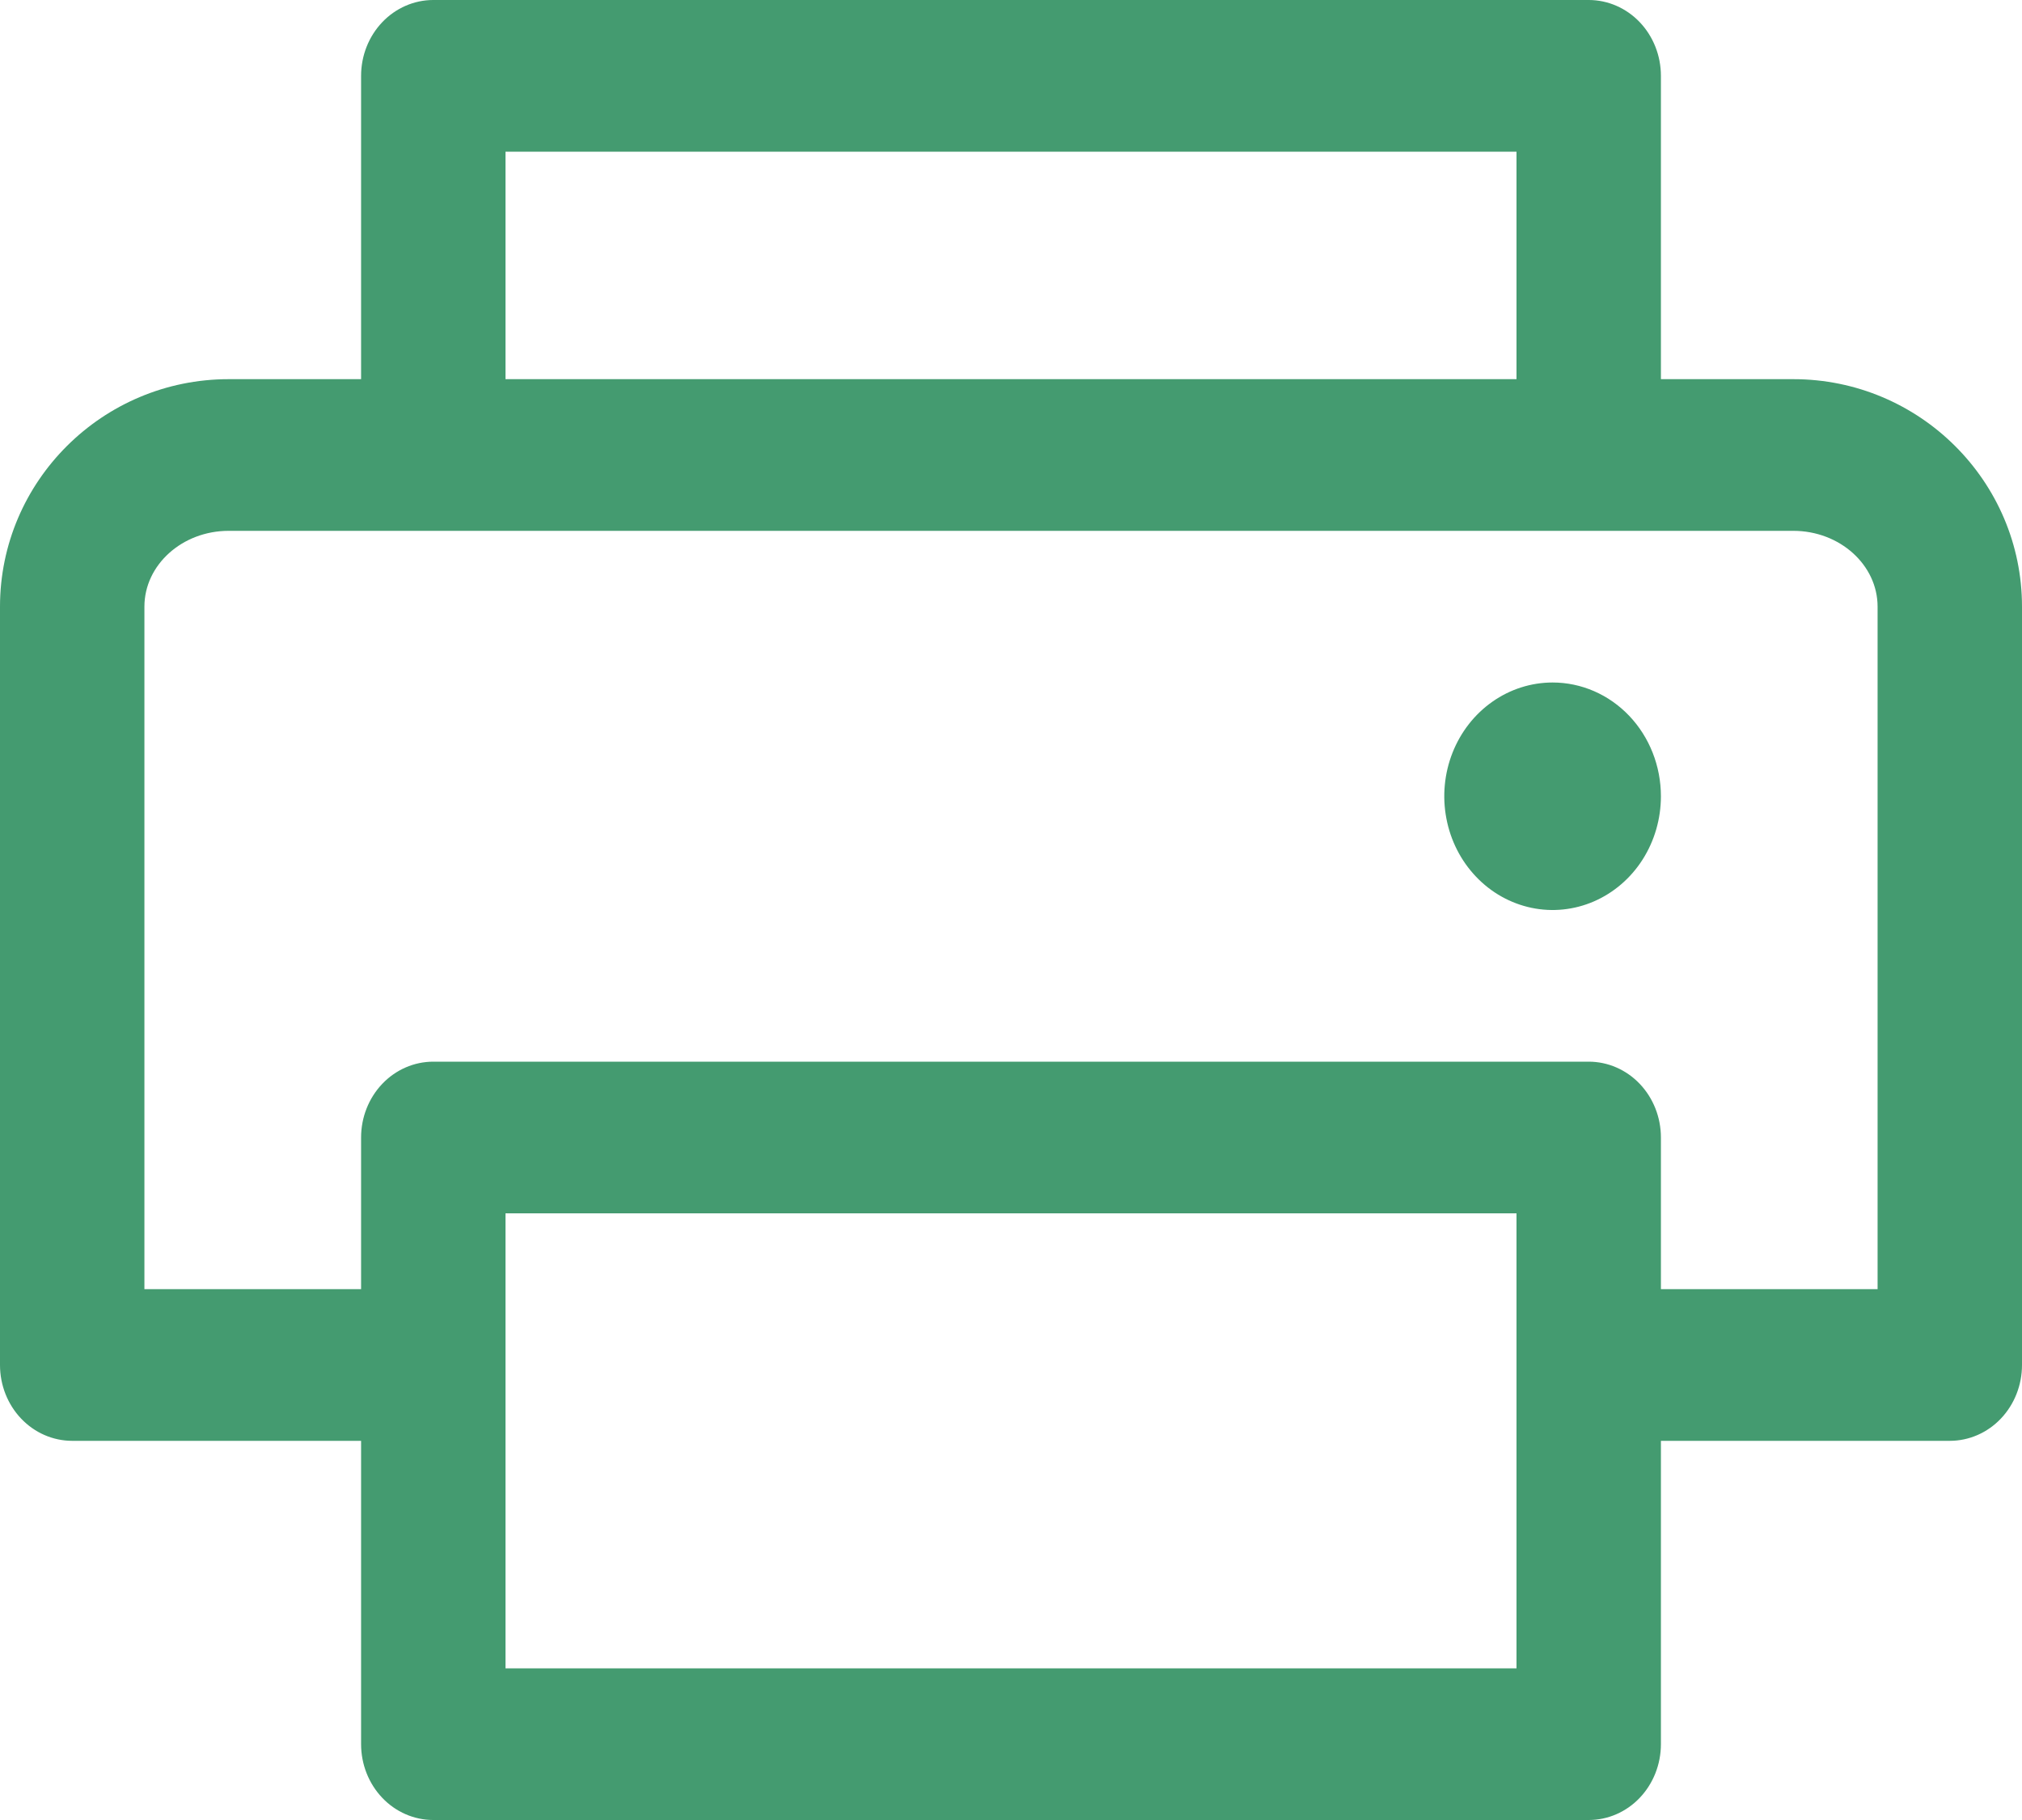
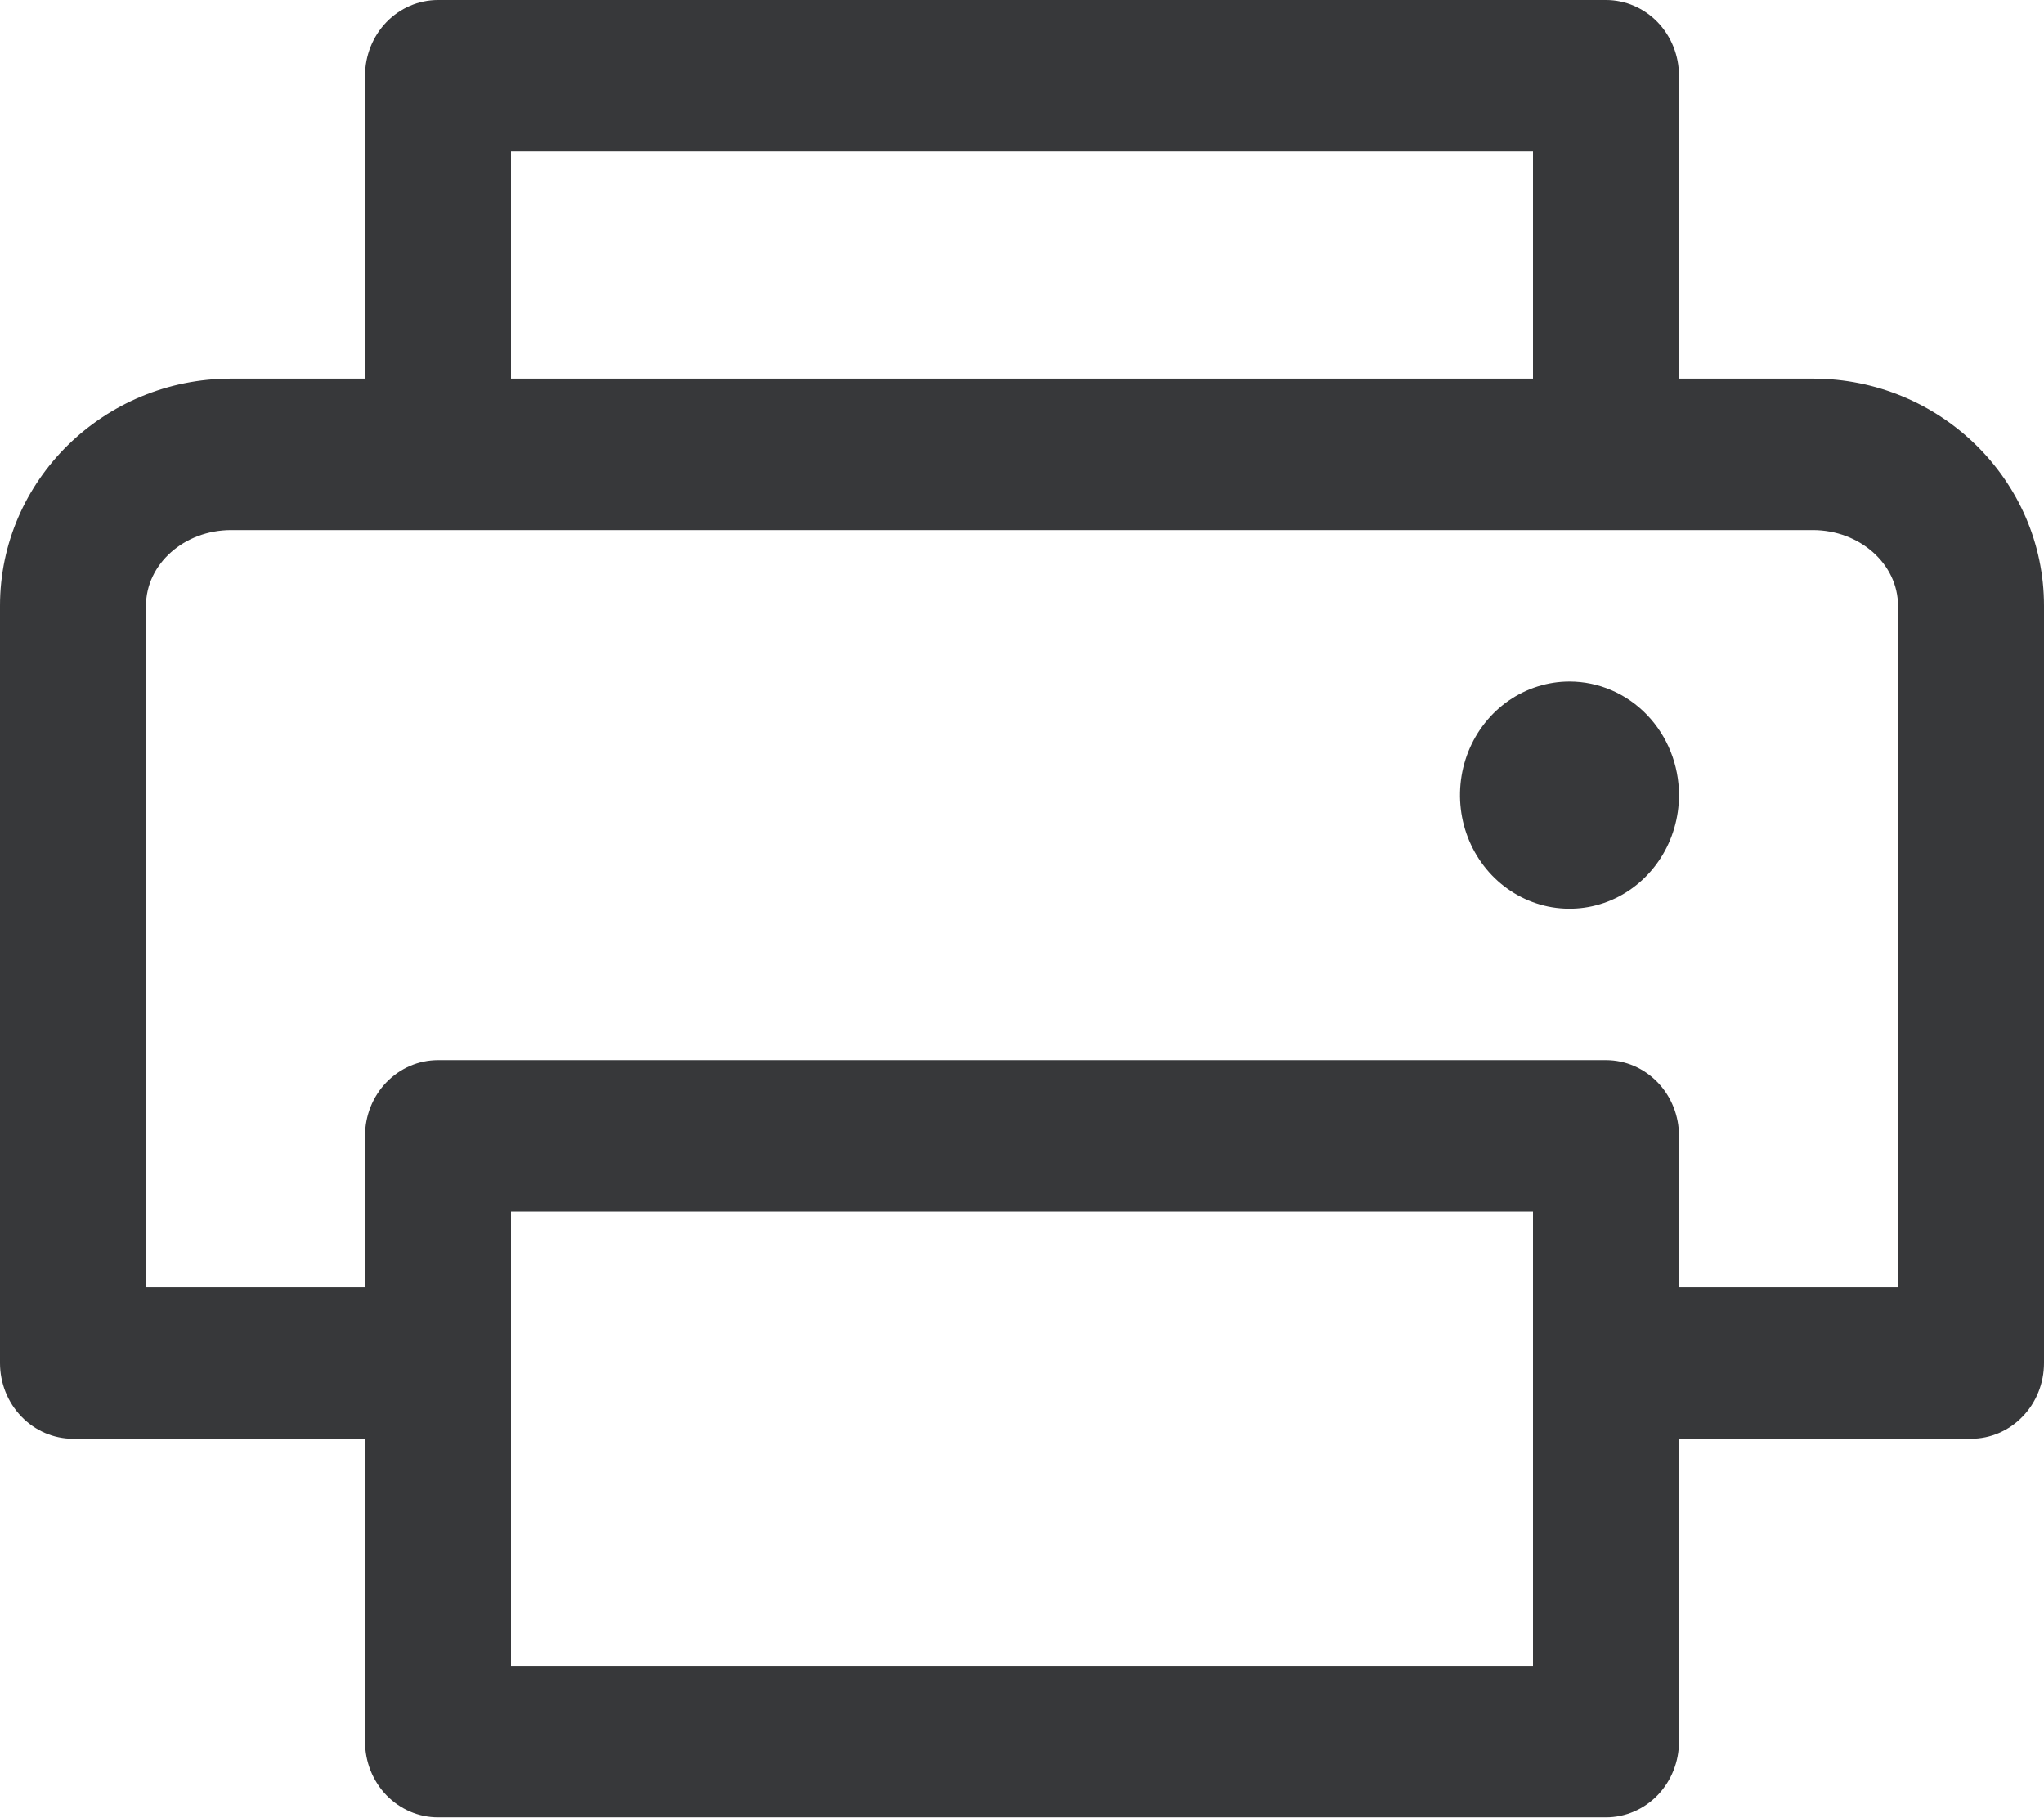
- <svg xmlns="http://www.w3.org/2000/svg" width="50" height="45" viewBox="0 0 50 45" fill="none">
-   <path d="M44.346 9.375H41.071V1.875C41.071 1.378 40.883 0.901 40.548 0.549C40.214 0.198 39.759 0 39.286 0H10.714C10.241 0 9.786 0.198 9.452 0.549C9.117 0.901 8.929 1.378 8.929 1.875V9.375H5.654C2.536 9.375 0 11.899 0 15V33.75C0 34.247 0.188 34.724 0.523 35.076C0.858 35.428 1.312 35.625 1.786 35.625H8.929V43.125C8.929 43.622 9.117 44.099 9.452 44.451C9.786 44.803 10.241 45 10.714 45H39.286C39.759 45 40.214 44.803 40.548 44.451C40.883 44.099 41.071 43.622 41.071 43.125V35.625H48.214C48.688 35.625 49.142 35.428 49.477 35.076C49.812 34.724 50 34.247 50 33.75V15C50 11.899 47.464 9.375 44.346 9.375ZM12.5 3.75H37.5V9.375H12.5V3.75ZM37.5 41.25H12.5V30H37.5V41.25ZM46.429 31.875H41.071V28.125C41.071 27.628 40.883 27.151 40.548 26.799C40.214 26.448 39.759 26.25 39.286 26.25H10.714C10.241 26.25 9.786 26.448 9.452 26.799C9.117 27.151 8.929 27.628 8.929 28.125V31.875H3.571V15C3.571 13.966 4.507 13.125 5.654 13.125H44.346C45.493 13.125 46.429 13.966 46.429 15V31.875ZM41.071 19.688C41.071 20.244 40.914 20.788 40.62 21.25C40.326 21.713 39.907 22.073 39.418 22.286C38.928 22.499 38.39 22.555 37.87 22.446C37.351 22.337 36.873 22.07 36.499 21.676C36.124 21.283 35.869 20.782 35.766 20.236C35.662 19.691 35.715 19.125 35.918 18.611C36.121 18.097 36.464 17.658 36.905 17.349C37.345 17.04 37.863 16.875 38.393 16.875C39.103 16.875 39.785 17.171 40.287 17.699C40.789 18.226 41.071 18.942 41.071 19.688Z" fill="#449B70" />
+ <svg xmlns="http://www.w3.org/2000/svg" width="45" height="40" viewBox="0 0 45 40" fill="none">
+   <path d="M39.911 8.333H36.964V1.667C36.964 1.225 36.795 0.801 36.494 0.488C36.192 0.176 35.783 0 35.357 0H9.643C9.217 0 8.808 0.176 8.506 0.488C8.205 0.801 8.036 1.225 8.036 1.667V8.333H5.089C2.282 8.333 0 10.577 0 13.333V30C0 30.442 0.169 30.866 0.471 31.178C0.772 31.491 1.181 31.667 1.607 31.667H8.036V38.333C8.036 38.775 8.205 39.199 8.506 39.512C8.808 39.824 9.217 40 9.643 40H35.357C35.783 40 36.192 39.824 36.494 39.512C36.795 39.199 36.964 38.775 36.964 38.333V31.667H43.393C43.819 31.667 44.228 31.491 44.529 31.178C44.831 30.866 45 30.442 45 30V13.333C45 10.577 42.718 8.333 39.911 8.333ZM11.25 3.333H33.75V8.333H11.25V3.333ZM33.75 36.667H11.25V26.667H33.75V36.667ZM41.786 28.333H36.964V25C36.964 24.558 36.795 24.134 36.494 23.822C36.192 23.509 35.783 23.333 35.357 23.333H9.643C9.217 23.333 8.808 23.509 8.506 23.822C8.205 24.134 8.036 24.558 8.036 25V28.333H3.214V13.333C3.214 12.415 4.056 11.667 5.089 11.667H39.911C40.944 11.667 41.786 12.415 41.786 13.333V28.333ZM36.964 17.5C36.964 17.994 36.823 18.478 36.558 18.889C36.293 19.3 35.917 19.62 35.476 19.81C35.036 19.999 34.551 20.048 34.083 19.952C33.616 19.855 33.186 19.617 32.849 19.268C32.512 18.918 32.282 18.473 32.189 17.988C32.096 17.503 32.144 17 32.326 16.543C32.509 16.087 32.818 15.696 33.214 15.421C33.611 15.147 34.077 15 34.554 15C35.193 15 35.806 15.263 36.258 15.732C36.71 16.201 36.964 16.837 36.964 17.5Z" fill="#37383A" />
</svg>
